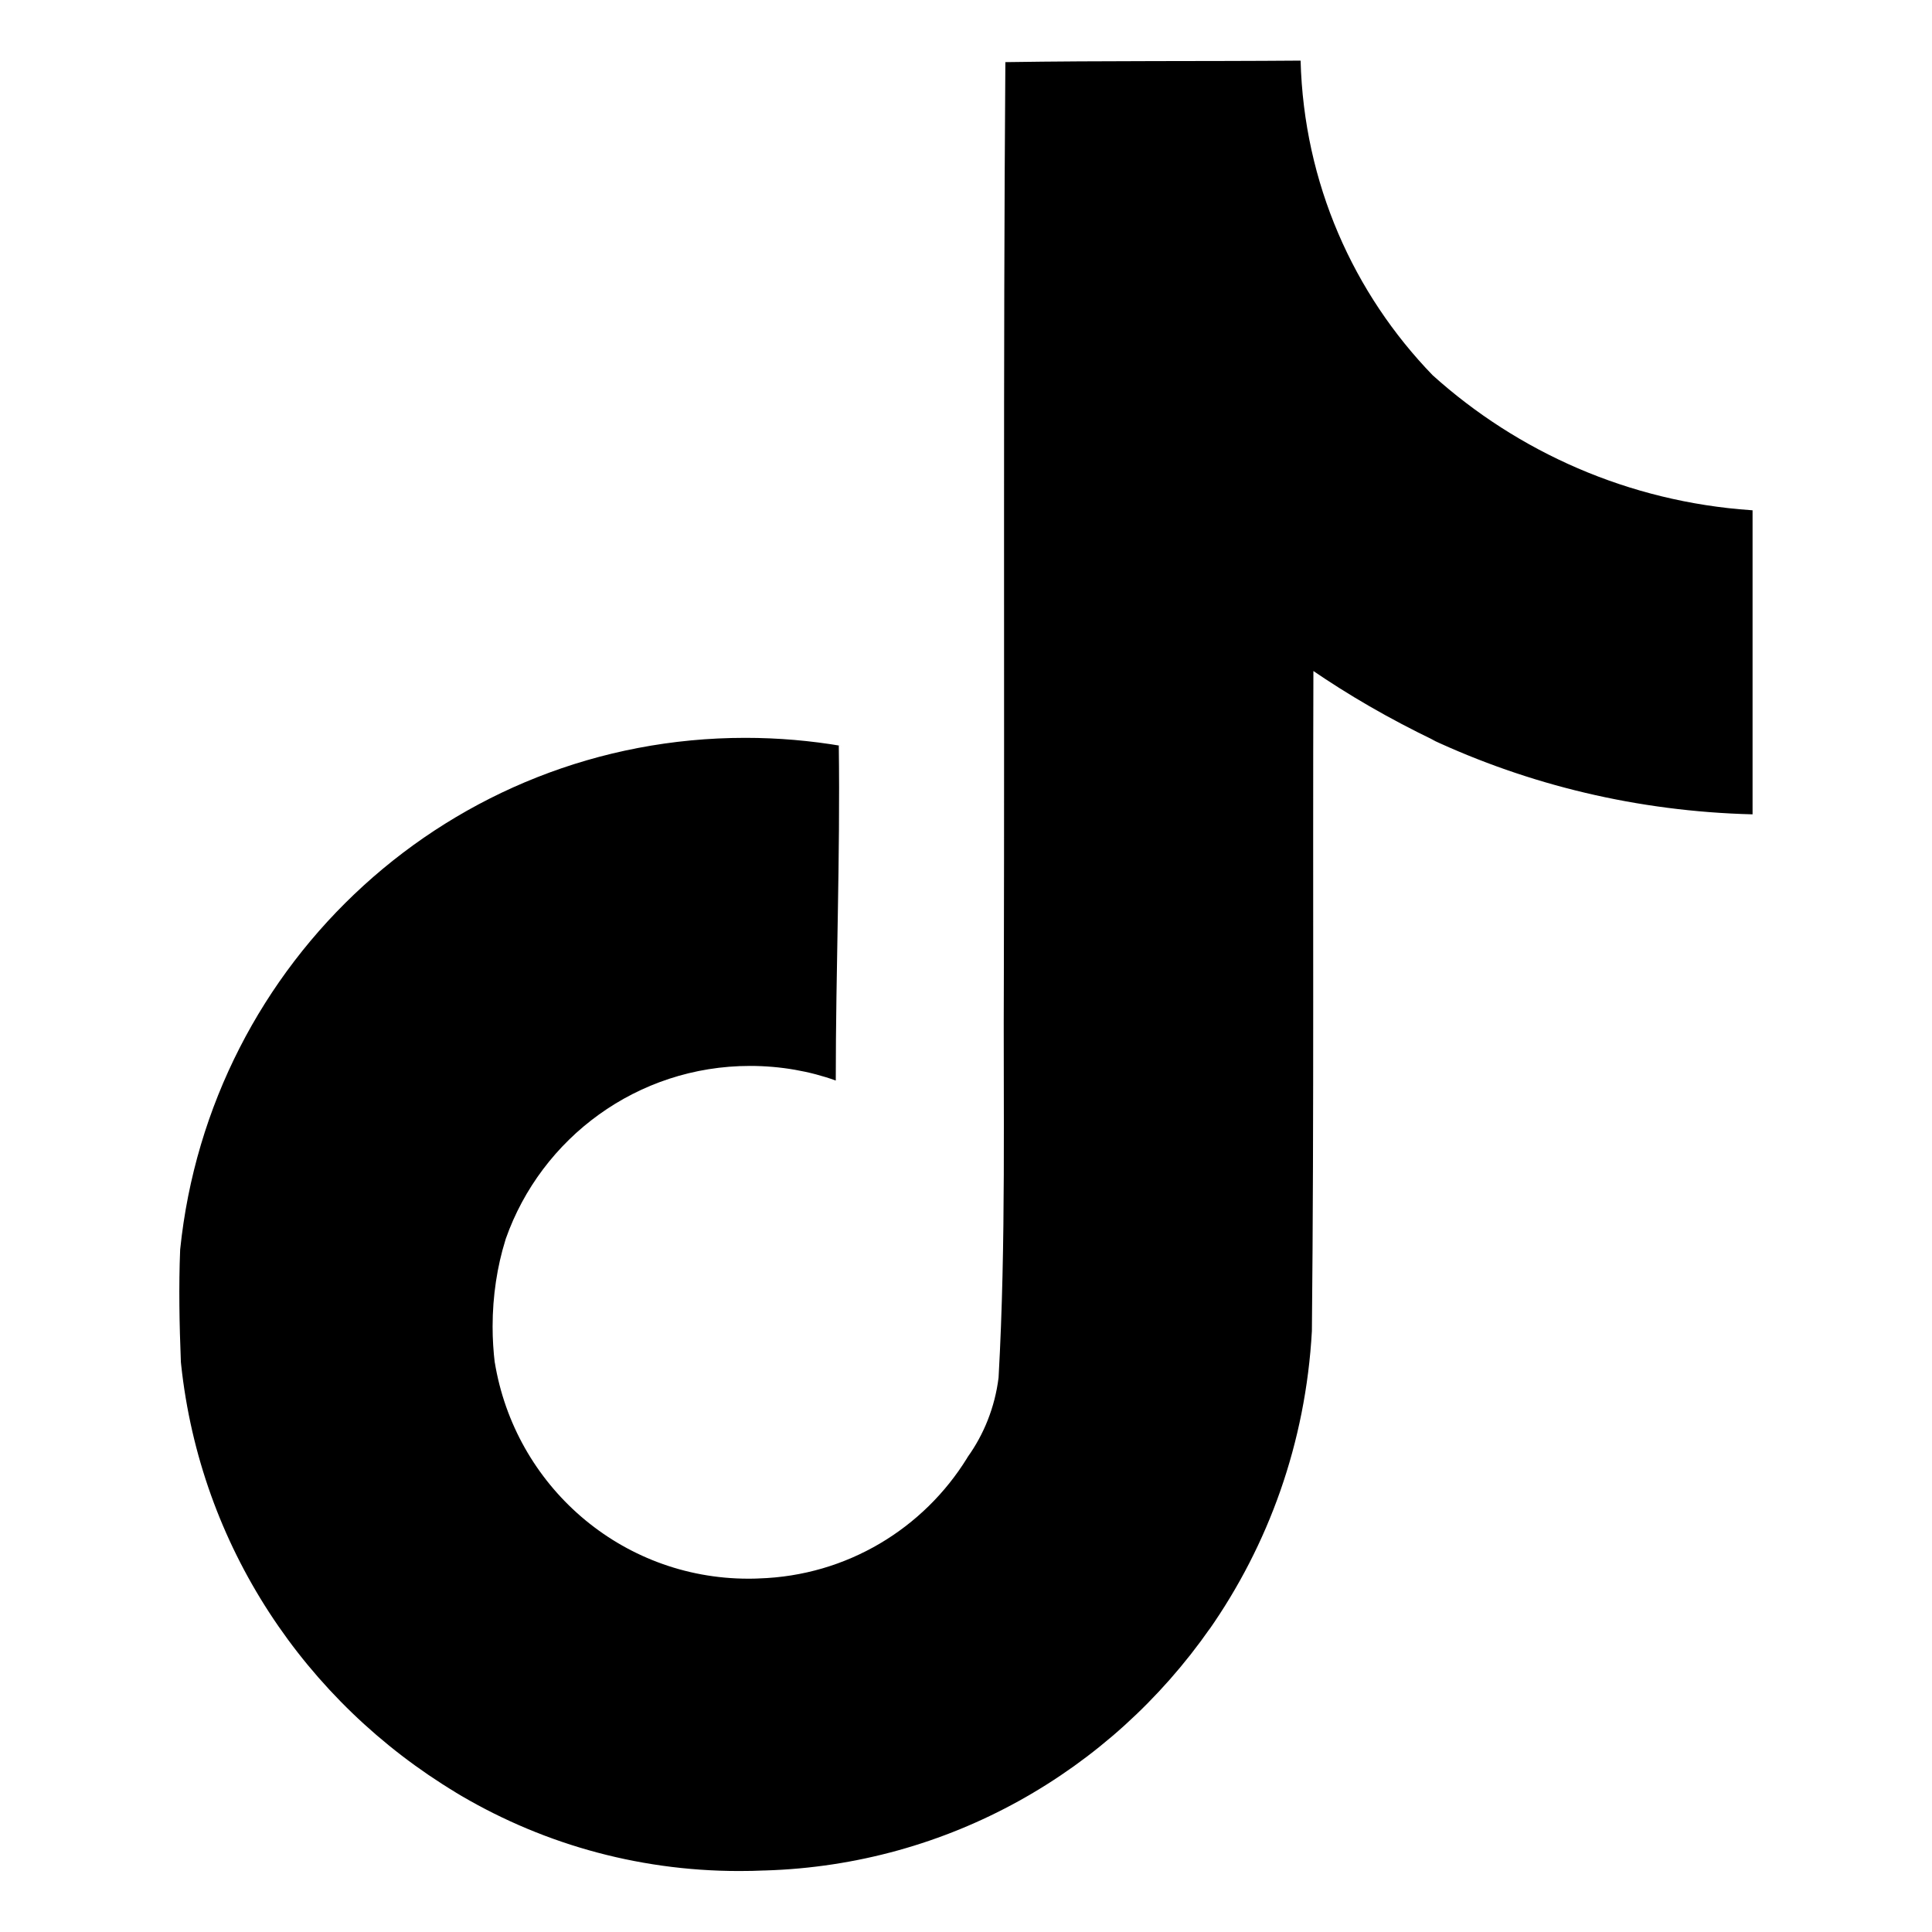
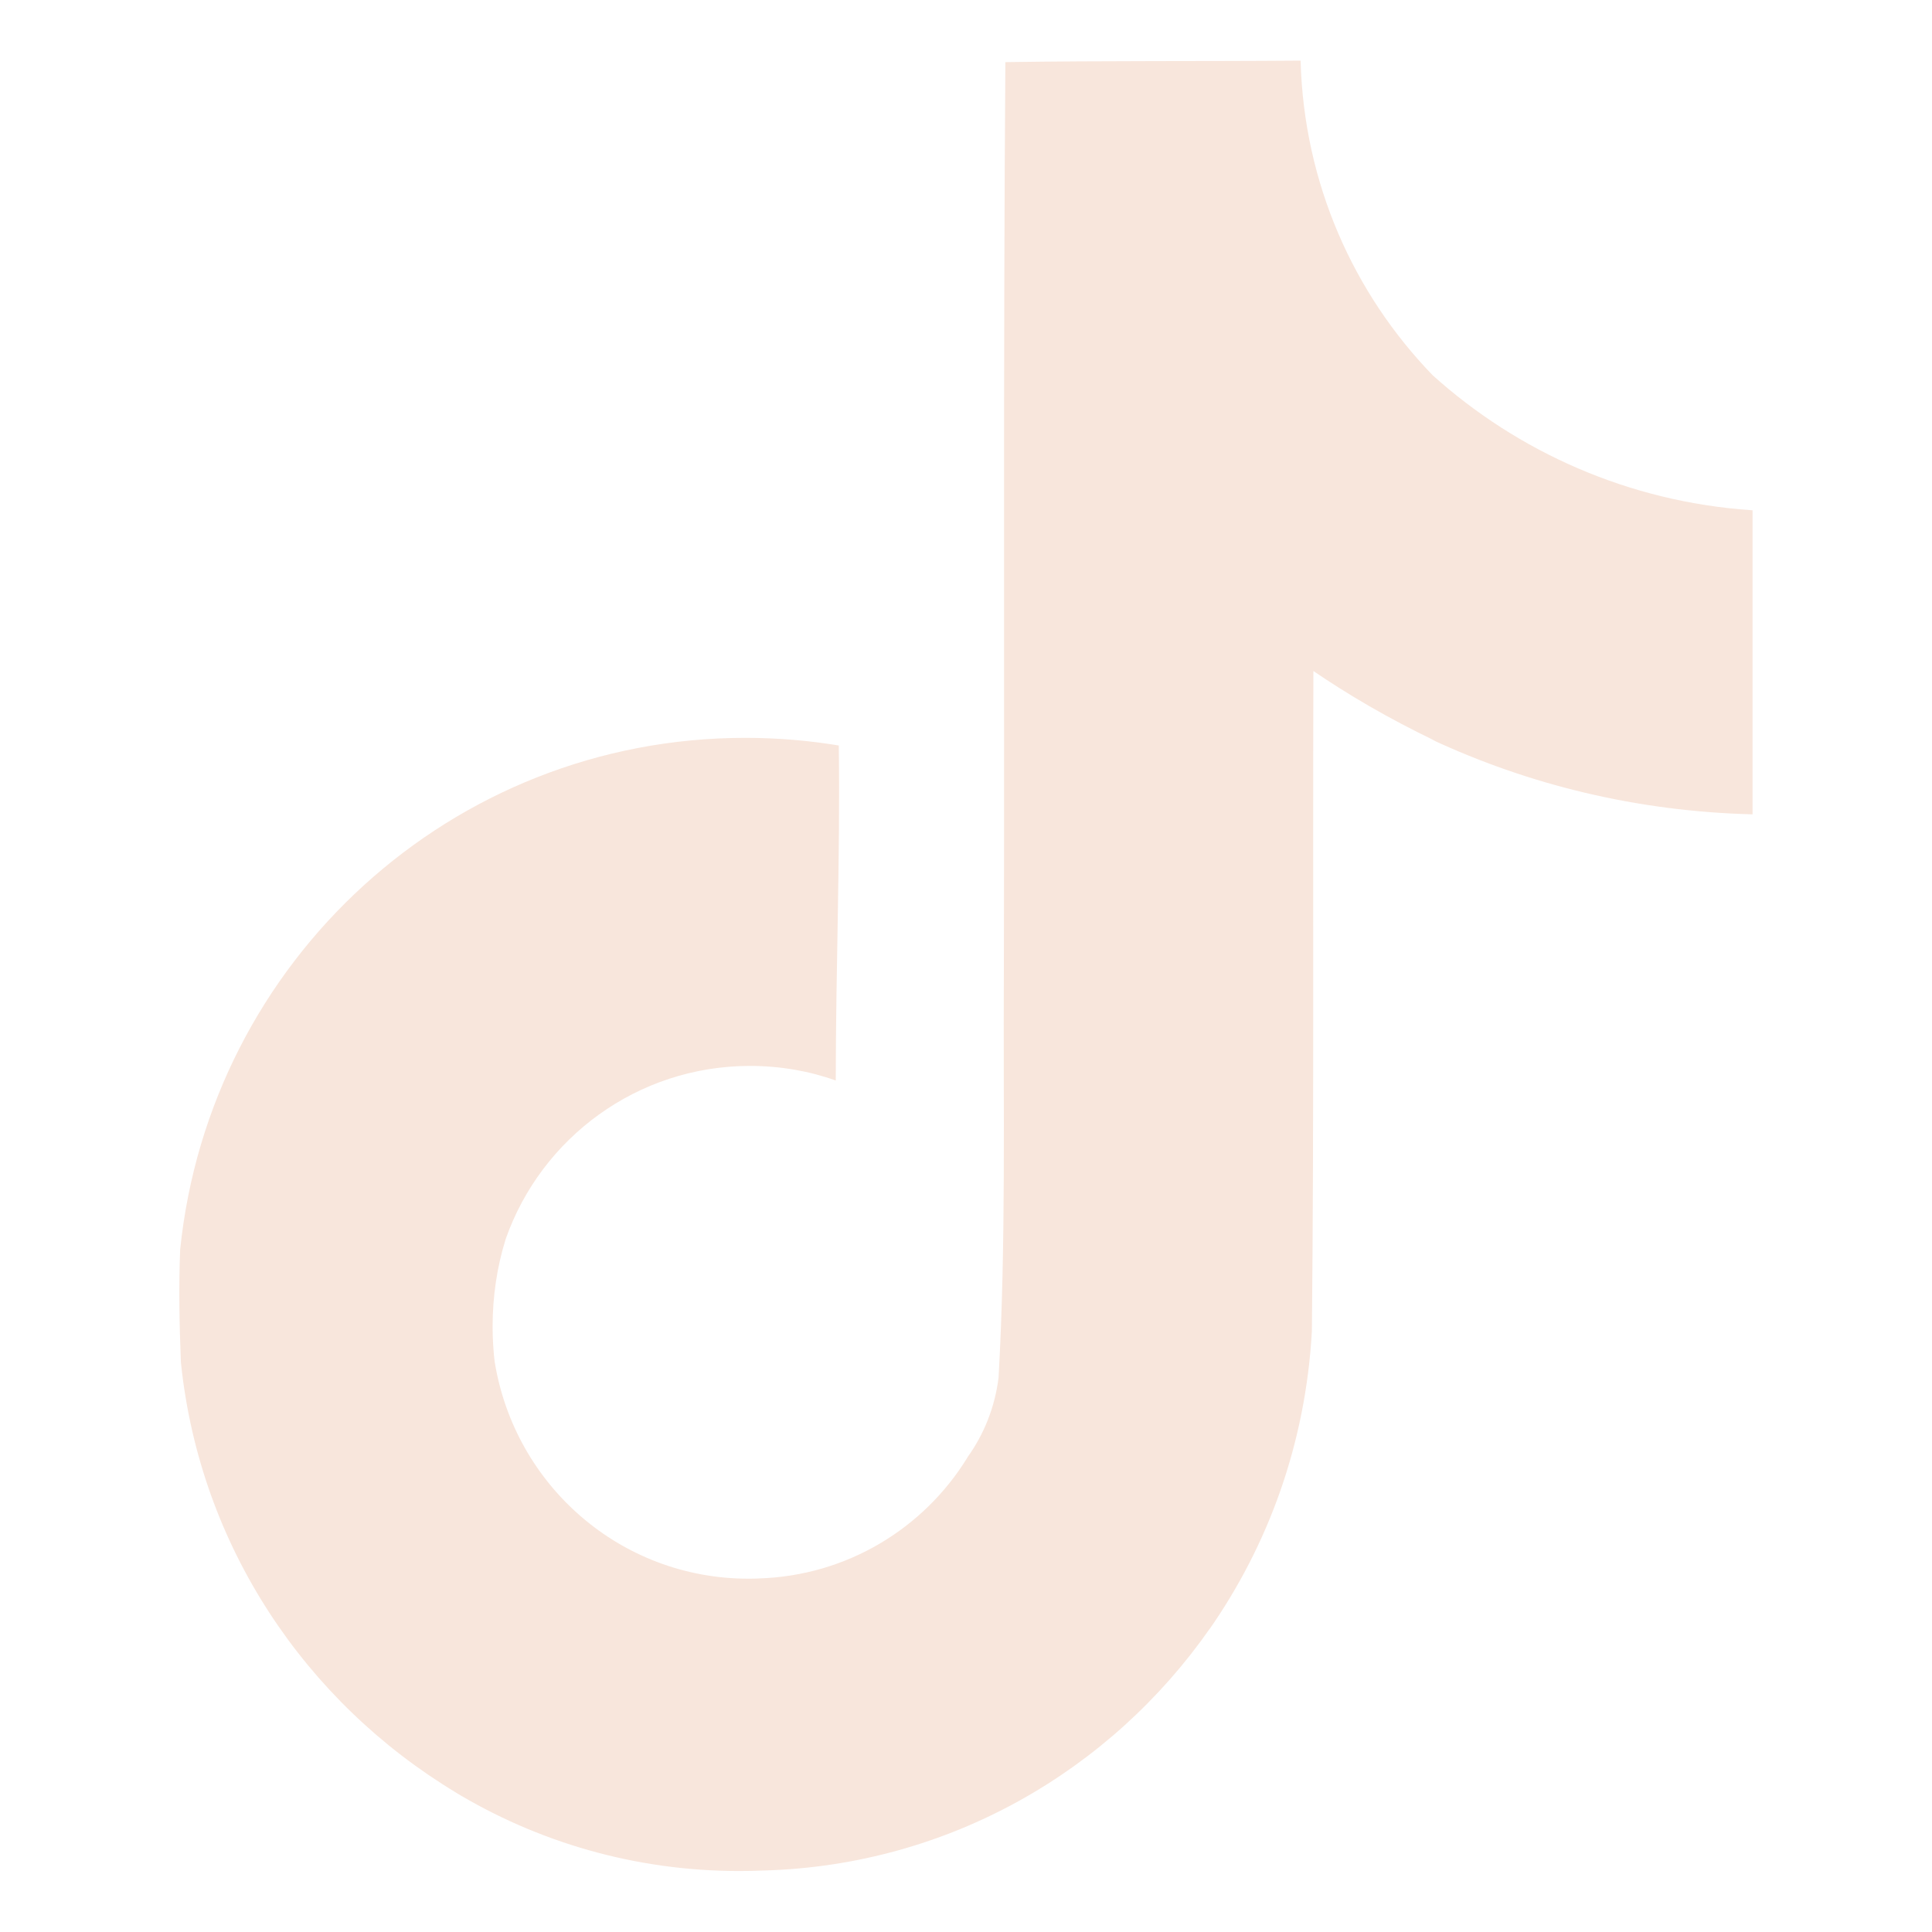
- <svg xmlns="http://www.w3.org/2000/svg" fill="#000000" width="800px" height="800px" viewBox="0 0 32 32" version="1.1">
+ <svg xmlns="http://www.w3.org/2000/svg" fill="#f8e6dc" width="800px" height="800px" viewBox="0 0 32 32" version="1.1">
  <path d="M16.656 1.029c1.637-0.025 3.262-0.012 4.886-0.025 0.054 2.031 0.878 3.859 2.189 5.213l-0.002-0.002c1.411 1.271 3.247 2.095 5.271 2.235l0.028 0.002v5.036c-1.912-0.048-3.71-0.489-5.331-1.247l0.082 0.034c-0.784-0.377-1.447-0.764-2.077-1.196l0.052 0.034c-0.012 3.649 0.012 7.298-0.025 10.934-0.103 1.853-0.719 3.543-1.707 4.954l0.020-0.031c-1.652 2.366-4.328 3.919-7.371 4.011l-0.014 0c-0.123 0.006-0.268 0.009-0.414 0.009-1.73 0-3.347-0.482-4.725-1.319l0.040 0.023c-2.508-1.509-4.238-4.091-4.558-7.094l-0.004-0.041c-0.025-0.625-0.037-1.25-0.012-1.862 0.49-4.779 4.494-8.476 9.361-8.476 0.547 0 1.083 0.047 1.604 0.136l-0.056-0.008c0.025 1.849-0.050 3.699-0.050 5.548-0.423-0.153-0.911-0.242-1.42-0.242-1.868 0-3.457 1.194-4.045 2.861l-0.009 0.030c-0.133 0.427-0.21 0.918-0.21 1.426 0 0.206 0.013 0.41 0.037 0.61l-0.002-0.024c0.332 2.046 2.086 3.59 4.201 3.59 0.061 0 0.121-0.001 0.181-0.004l-0.009 0c1.463-0.044 2.733-0.831 3.451-1.994l0.010-0.018c0.267-0.372 0.45-0.822 0.511-1.311l0.001-0.014c0.125-2.237 0.075-4.461 0.087-6.698 0.012-5.036-0.012-10.060 0.025-15.083z" />
</svg>
